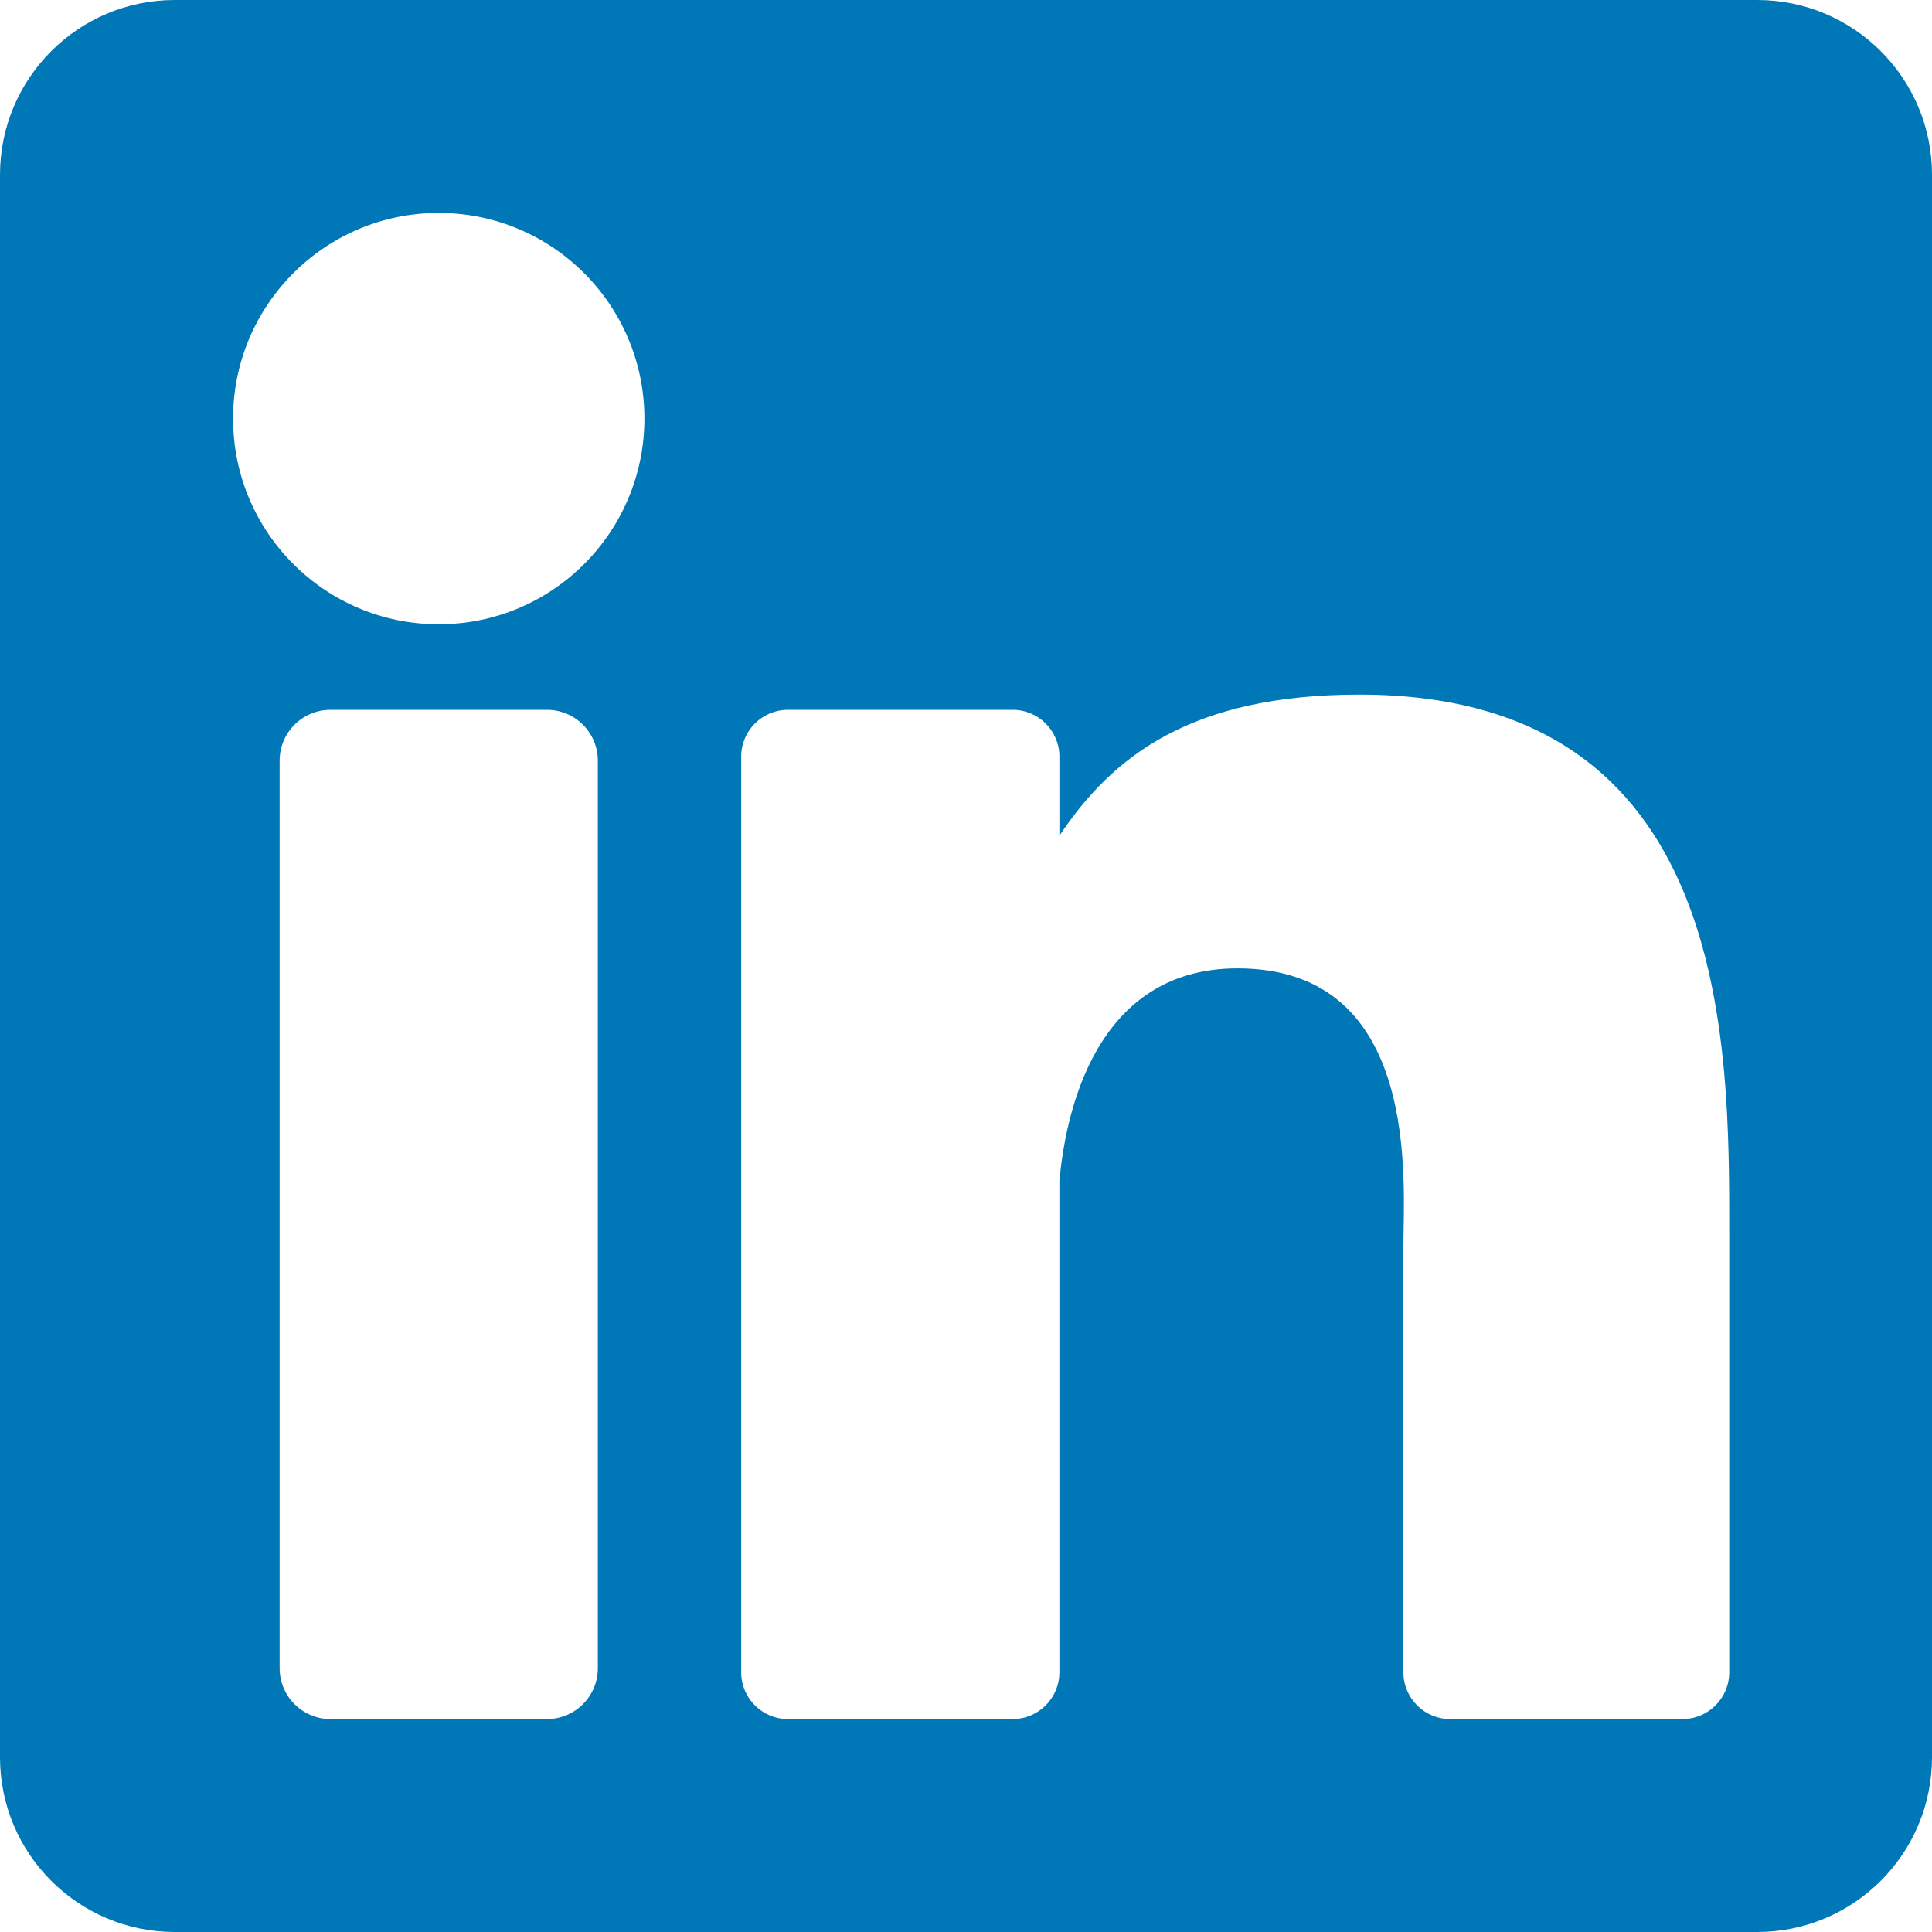
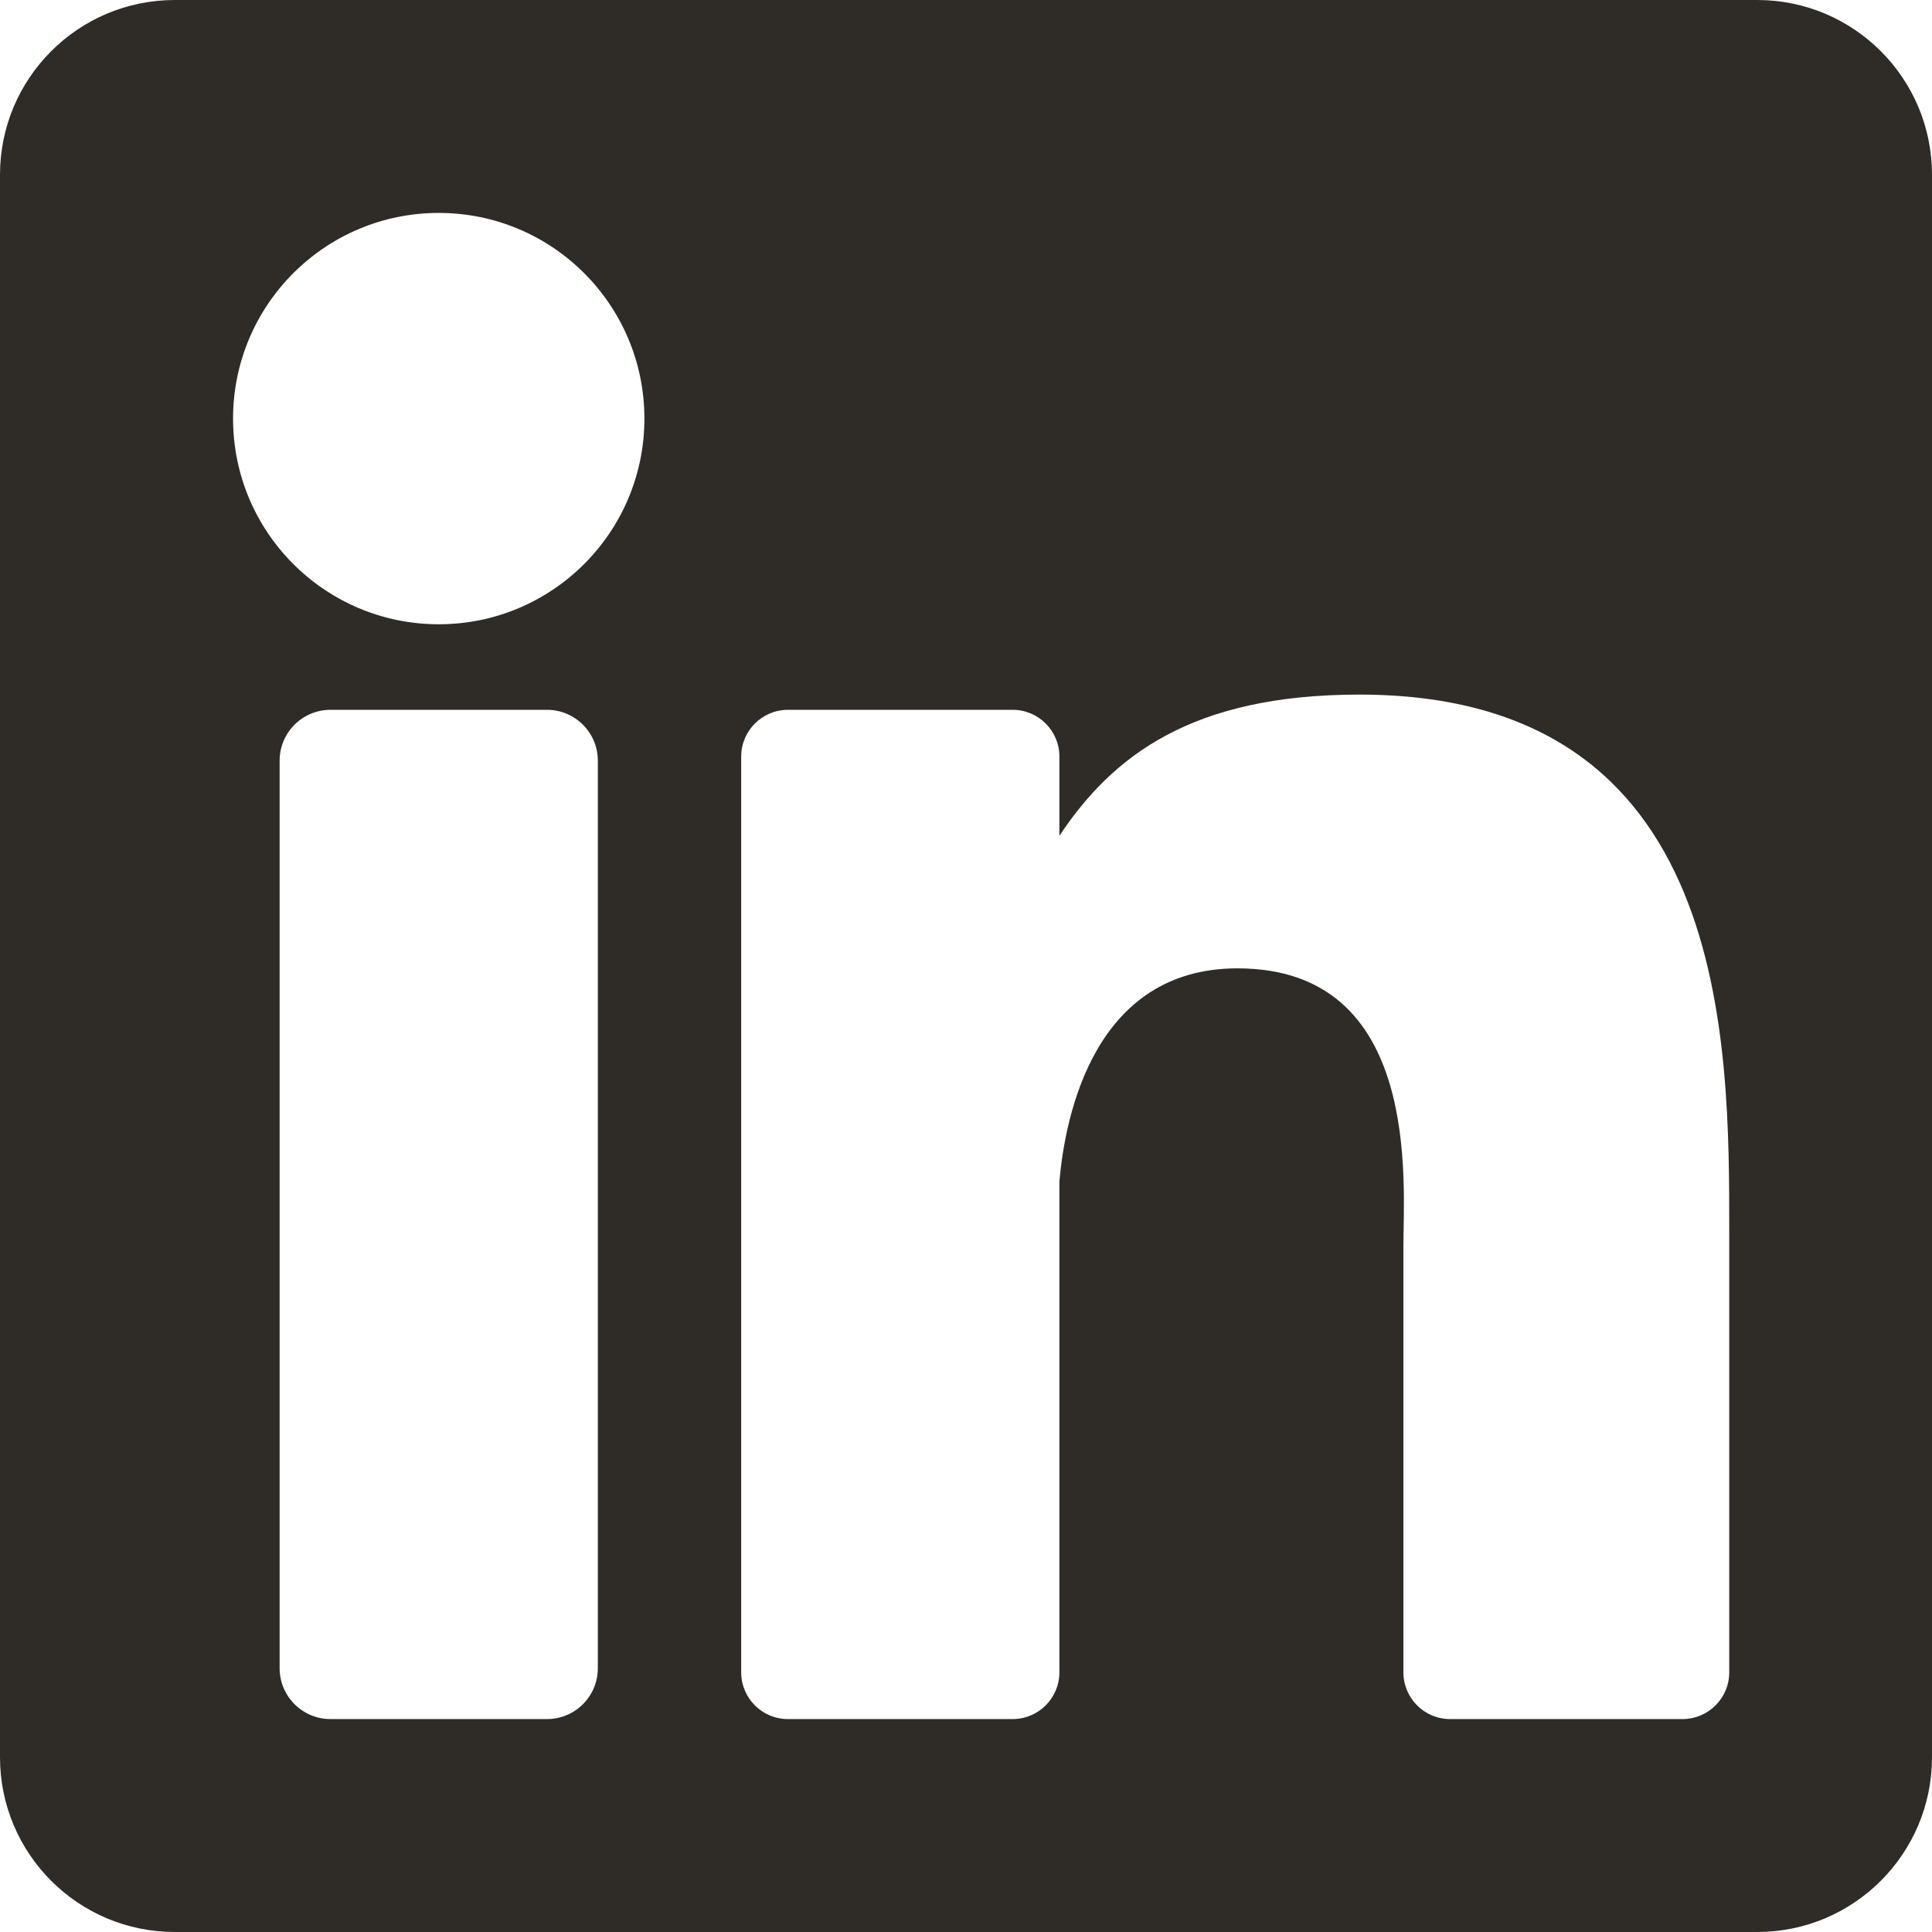
<svg xmlns="http://www.w3.org/2000/svg" height="800px" width="800px" version="1.1" id="Layer_1" viewBox="0 0 382 382" xml:space="preserve">
-   <path style="fill:#0077B7;" d="M347.445,0H34.555C15.471,0,0,15.471,0,34.555v312.889C0,366.529,15.471,382,34.555,382h312.889  C366.529,382,382,366.529,382,347.444V34.555C382,15.471,366.529,0,347.445,0z M118.207,329.844c0,5.554-4.502,10.056-10.056,10.056  H65.345c-5.554,0-10.056-4.502-10.056-10.056V150.403c0-5.554,4.502-10.056,10.056-10.056h42.806  c5.554,0,10.056,4.502,10.056,10.056V329.844z M86.748,123.432c-22.459,0-40.666-18.207-40.666-40.666S64.289,42.1,86.748,42.1  s40.666,18.207,40.666,40.666S109.208,123.432,86.748,123.432z M341.91,330.654c0,5.106-4.14,9.246-9.246,9.246H286.73  c-5.106,0-9.246-4.14-9.246-9.246v-84.168c0-12.556,3.683-55.021-32.813-55.021c-28.309,0-34.051,29.066-35.204,42.11v97.079  c0,5.106-4.139,9.246-9.246,9.246h-44.426c-5.106,0-9.246-4.14-9.246-9.246V149.593c0-5.106,4.14-9.246,9.246-9.246h44.426  c5.106,0,9.246,4.14,9.246,9.246v15.655c10.497-15.753,26.097-27.912,59.312-27.912c73.552,0,73.131,68.716,73.131,106.472  L341.91,330.654L341.91,330.654z" />
+   <path style="fill:#2f2c27;" d="M347.445,0H34.555C15.471,0,0,15.471,0,34.555v312.889C0,366.529,15.471,382,34.555,382h312.889  C366.529,382,382,366.529,382,347.444V34.555C382,15.471,366.529,0,347.445,0z M118.207,329.844c0,5.554-4.502,10.056-10.056,10.056  H65.345c-5.554,0-10.056-4.502-10.056-10.056V150.403c0-5.554,4.502-10.056,10.056-10.056h42.806  c5.554,0,10.056,4.502,10.056,10.056V329.844z M86.748,123.432c-22.459,0-40.666-18.207-40.666-40.666S64.289,42.1,86.748,42.1  s40.666,18.207,40.666,40.666S109.208,123.432,86.748,123.432z M341.91,330.654c0,5.106-4.14,9.246-9.246,9.246H286.73  c-5.106,0-9.246-4.14-9.246-9.246v-84.168c0-12.556,3.683-55.021-32.813-55.021c-28.309,0-34.051,29.066-35.204,42.11v97.079  c0,5.106-4.139,9.246-9.246,9.246h-44.426c-5.106,0-9.246-4.14-9.246-9.246V149.593c0-5.106,4.14-9.246,9.246-9.246h44.426  c5.106,0,9.246,4.14,9.246,9.246v15.655c10.497-15.753,26.097-27.912,59.312-27.912c73.552,0,73.131,68.716,73.131,106.472  L341.91,330.654L341.91,330.654z" />
</svg>
